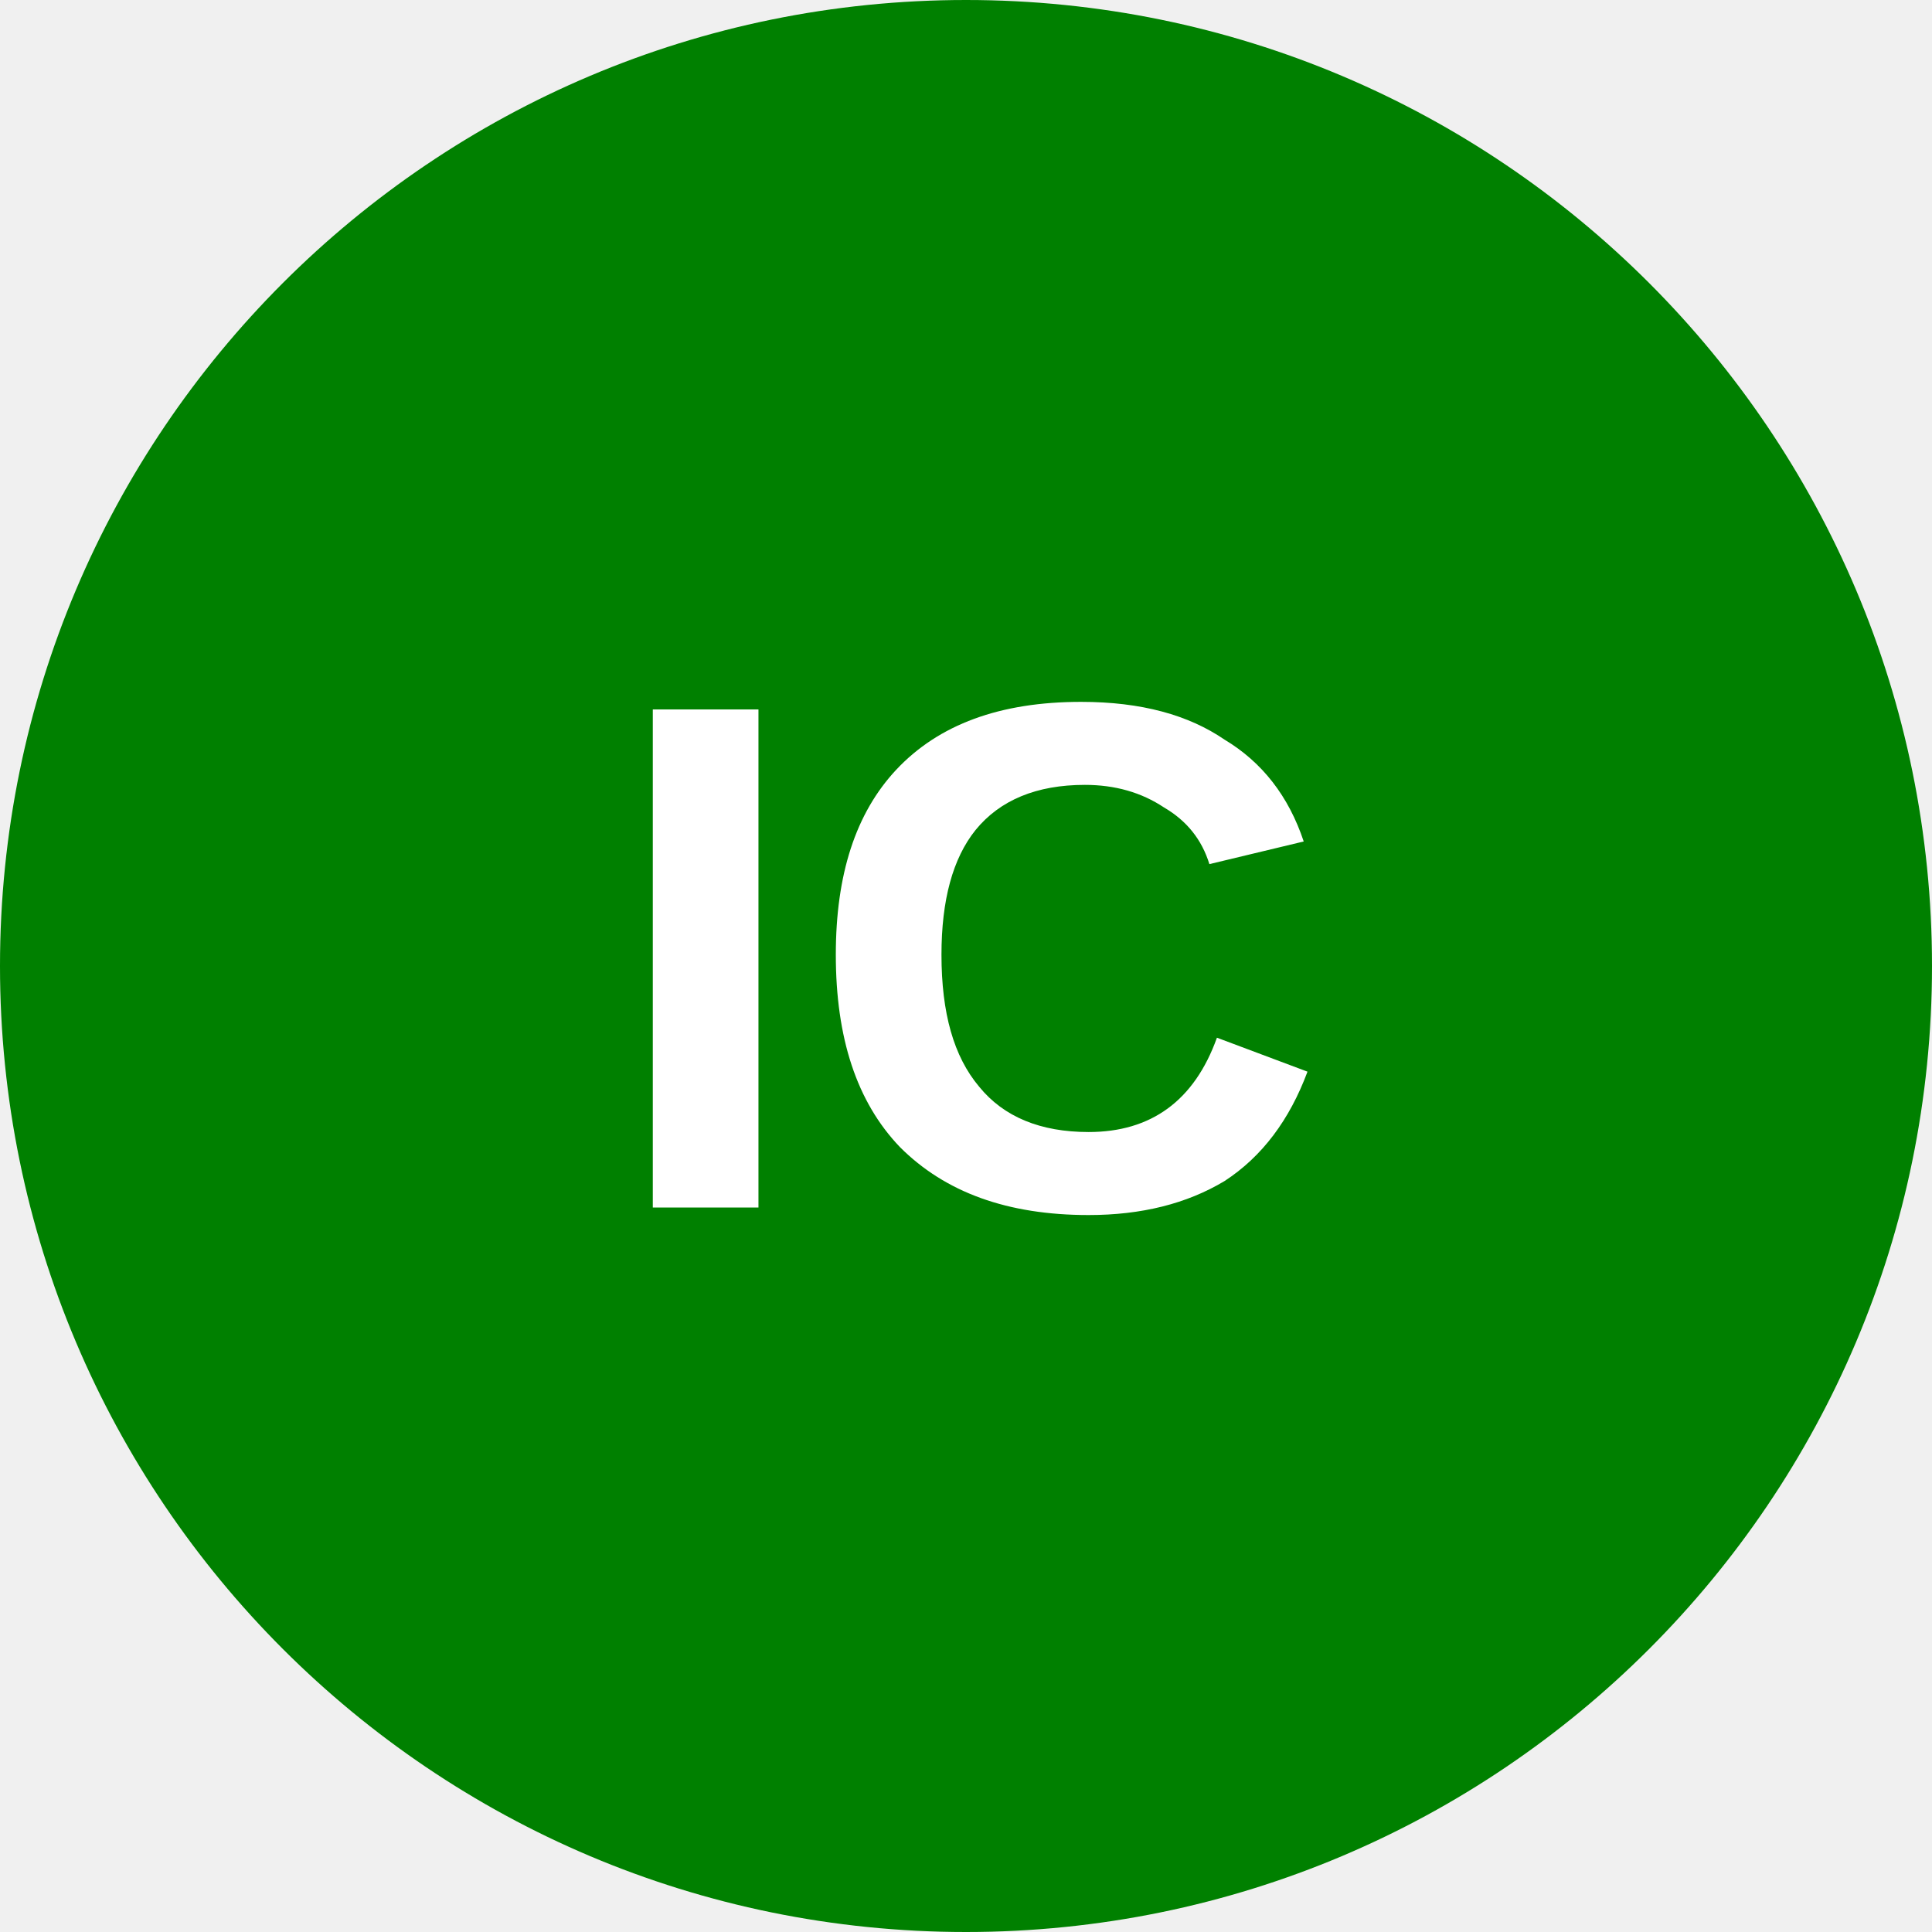
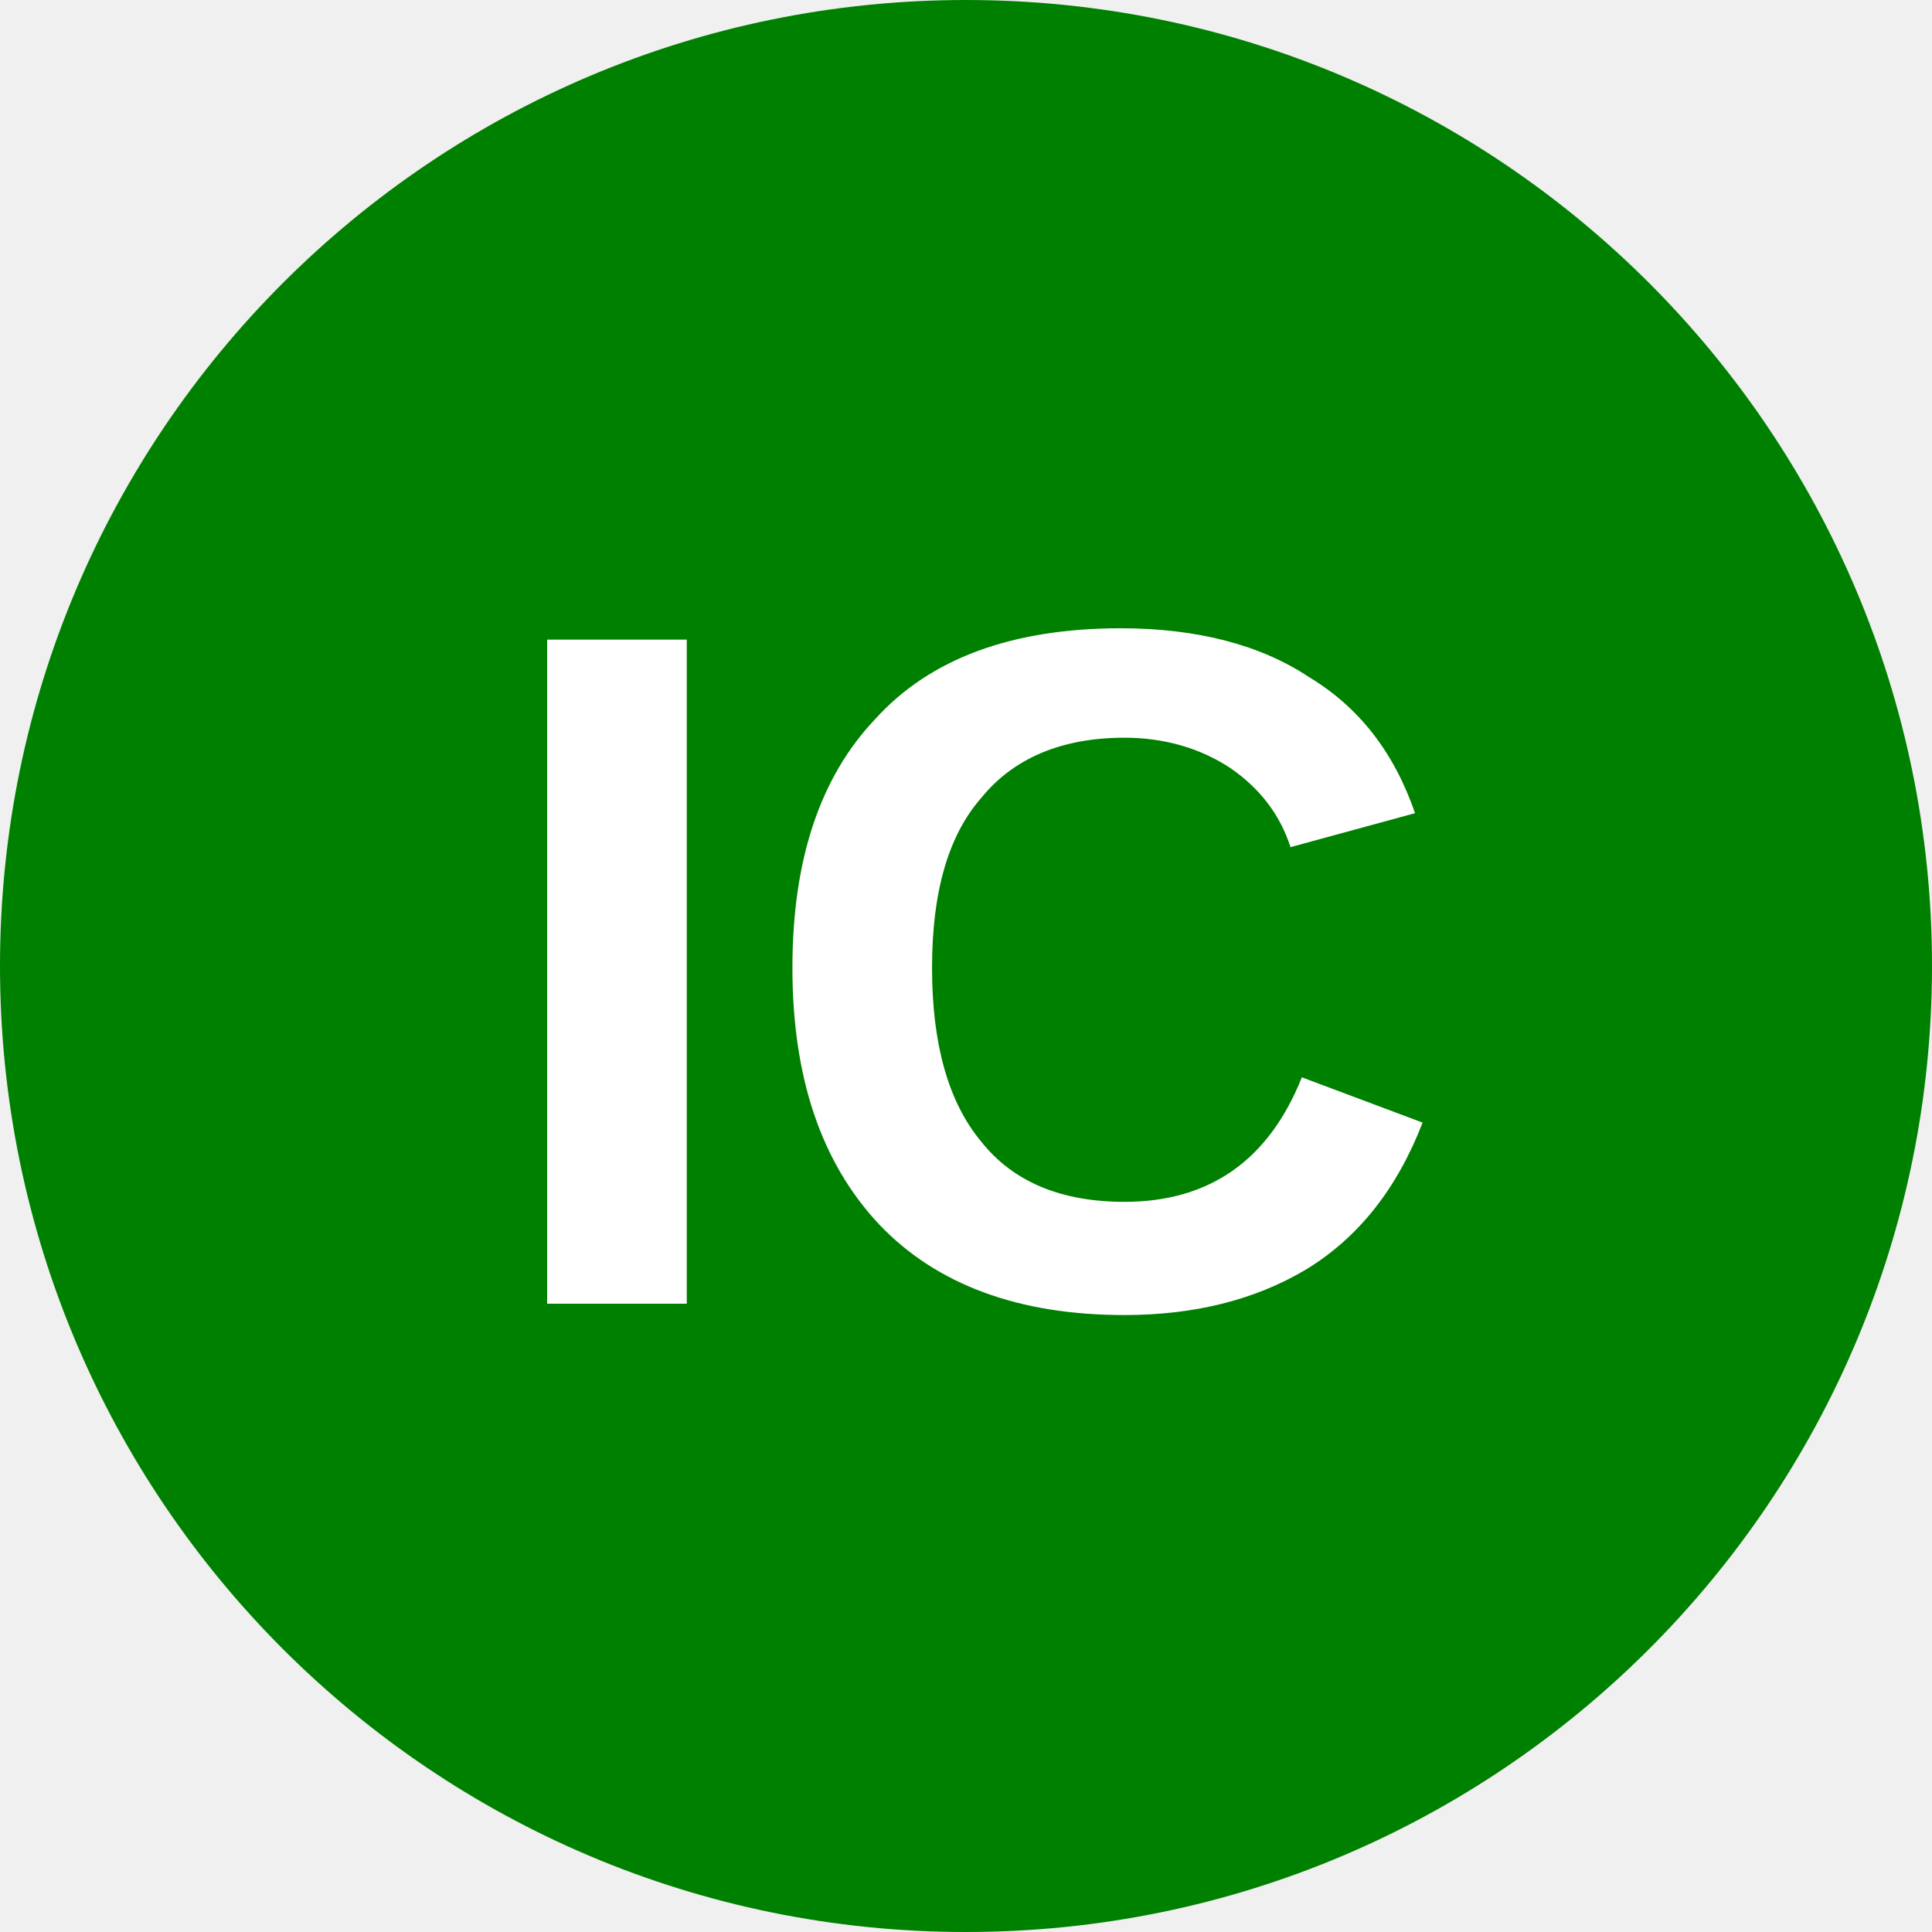
<svg xmlns="http://www.w3.org/2000/svg" viewBox="0 0 8 8">
  <circle cx="4" cy="4" r="4" fill="green" />
-   <text x="4" y="5" text-anchor="middle" font-weight="700" font-size="3" font-family="Arial" fill="#ffffff">IC</text>
+   <text x="4" y="5.4" text-anchor="middle" font-weight="700" font-size="4" font-family="Arial" fill="#fff">IC</text>
</svg>
